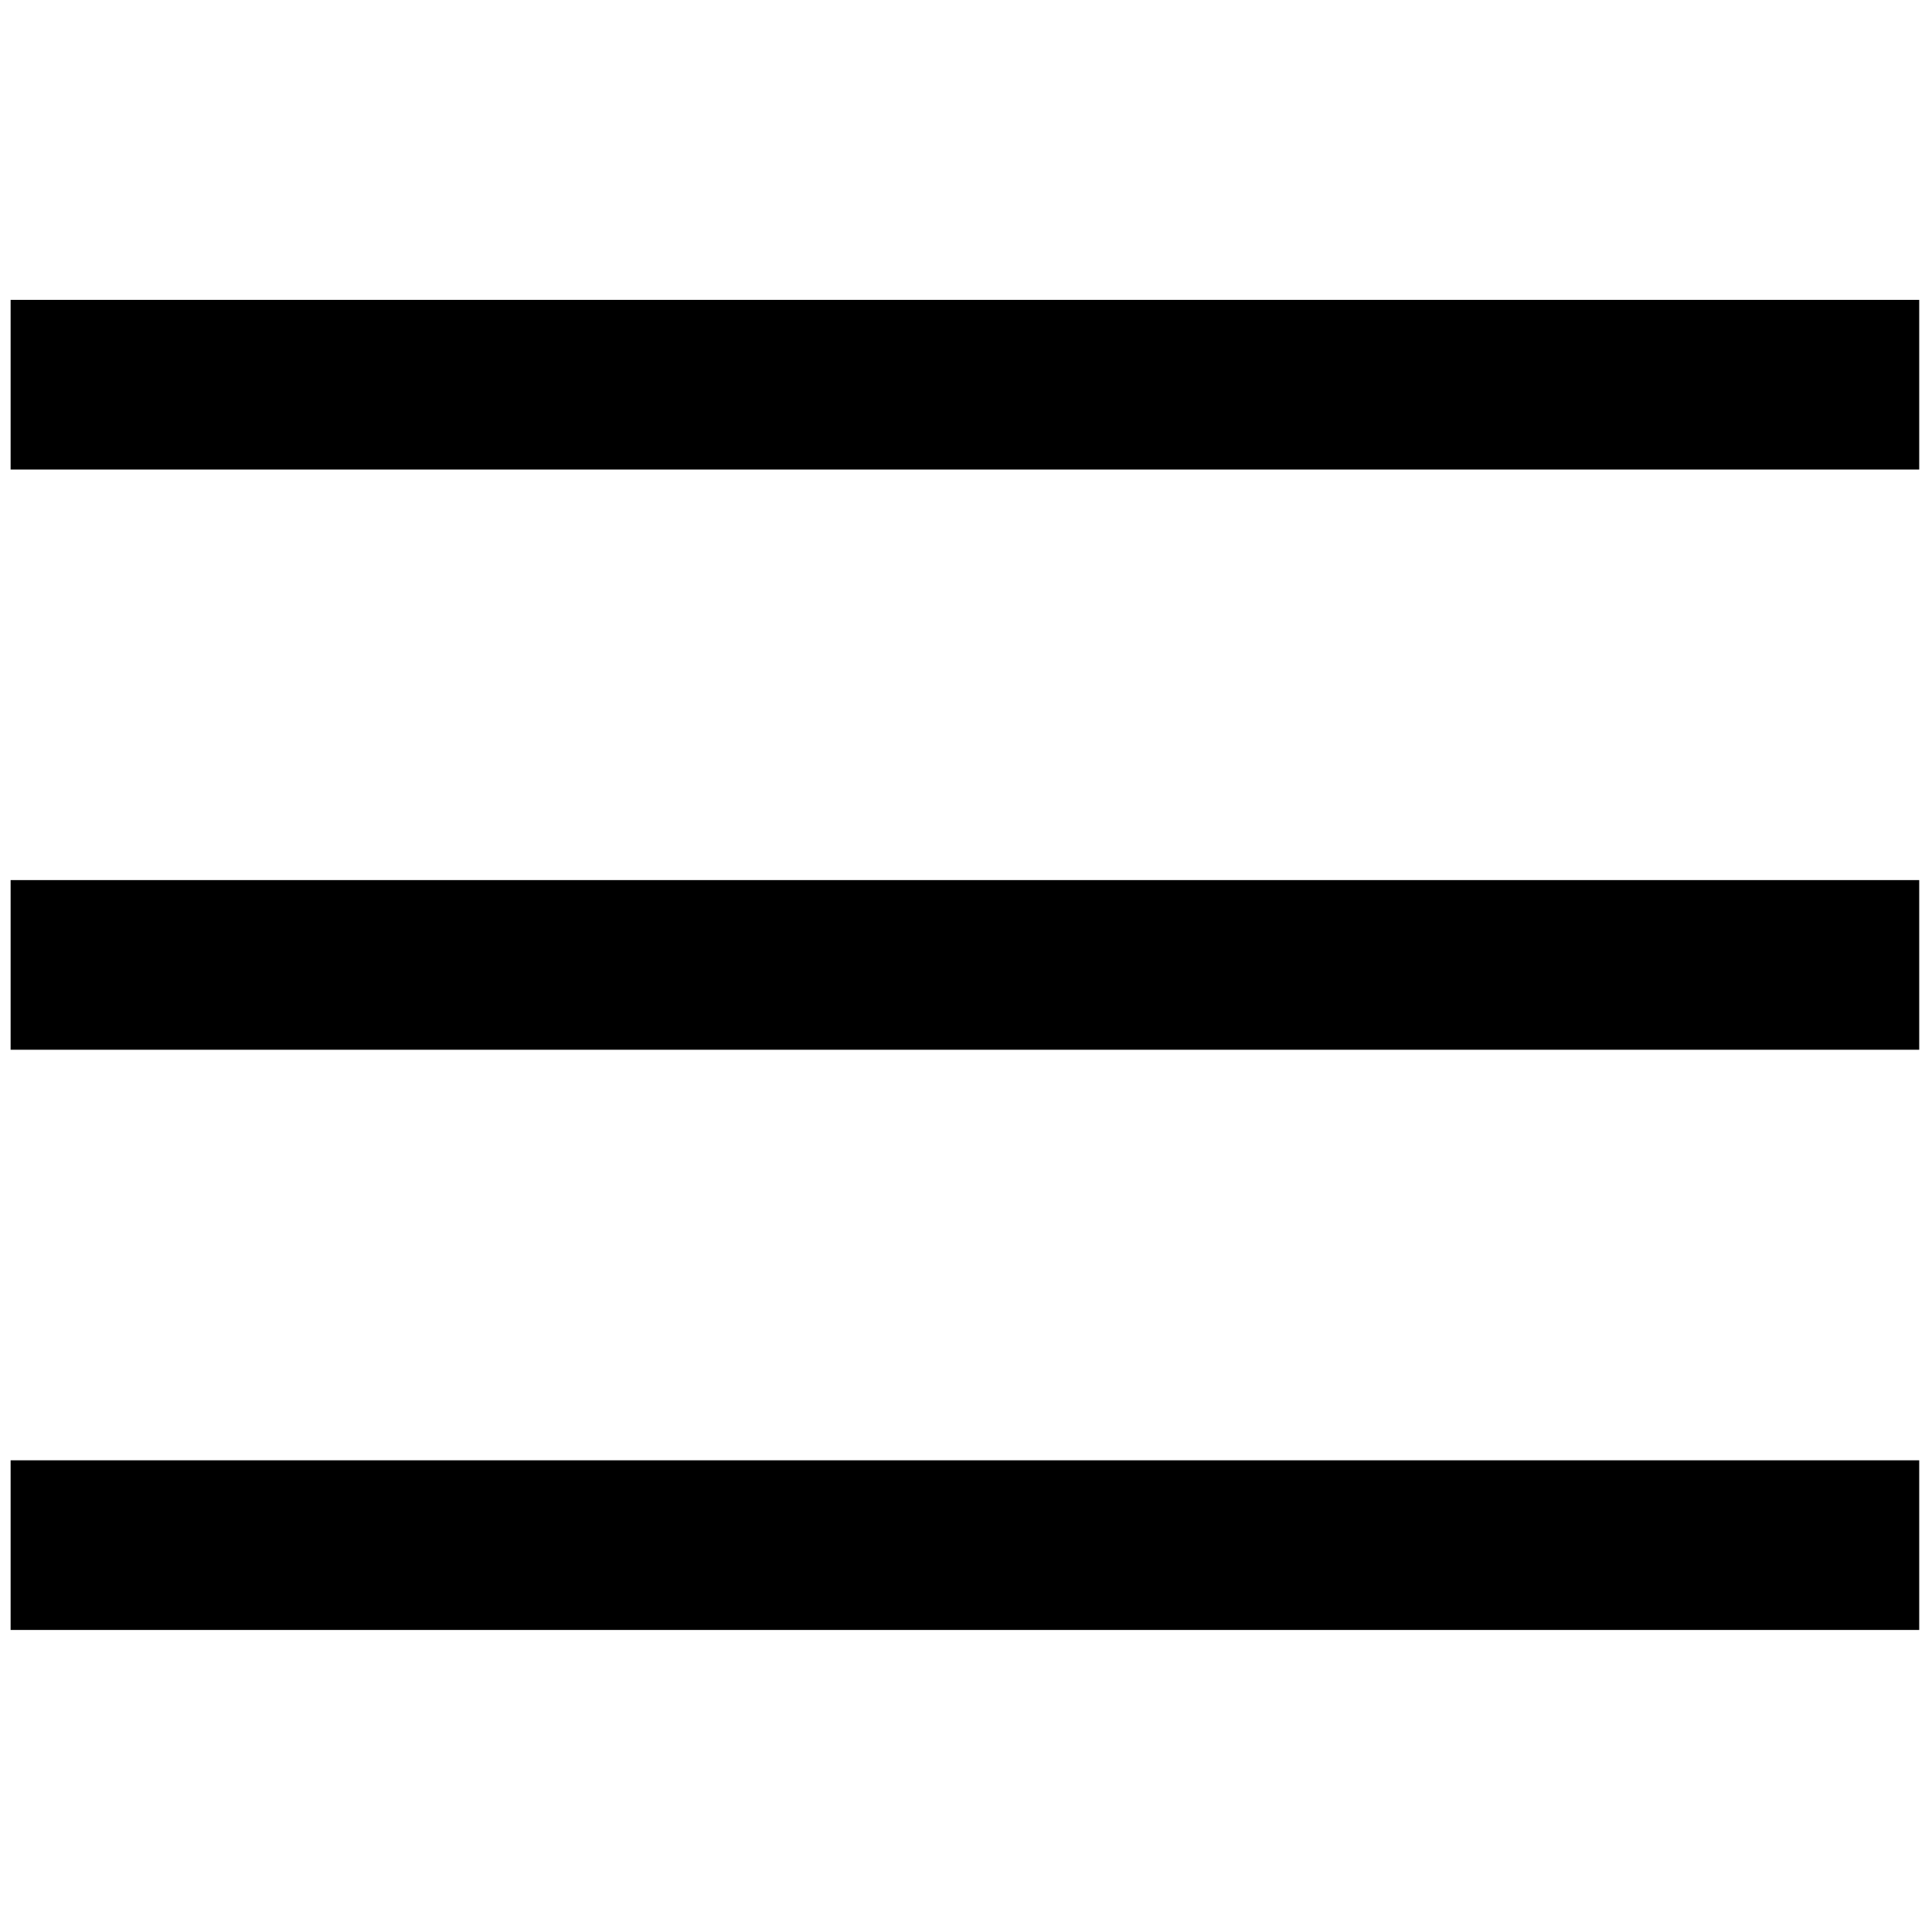
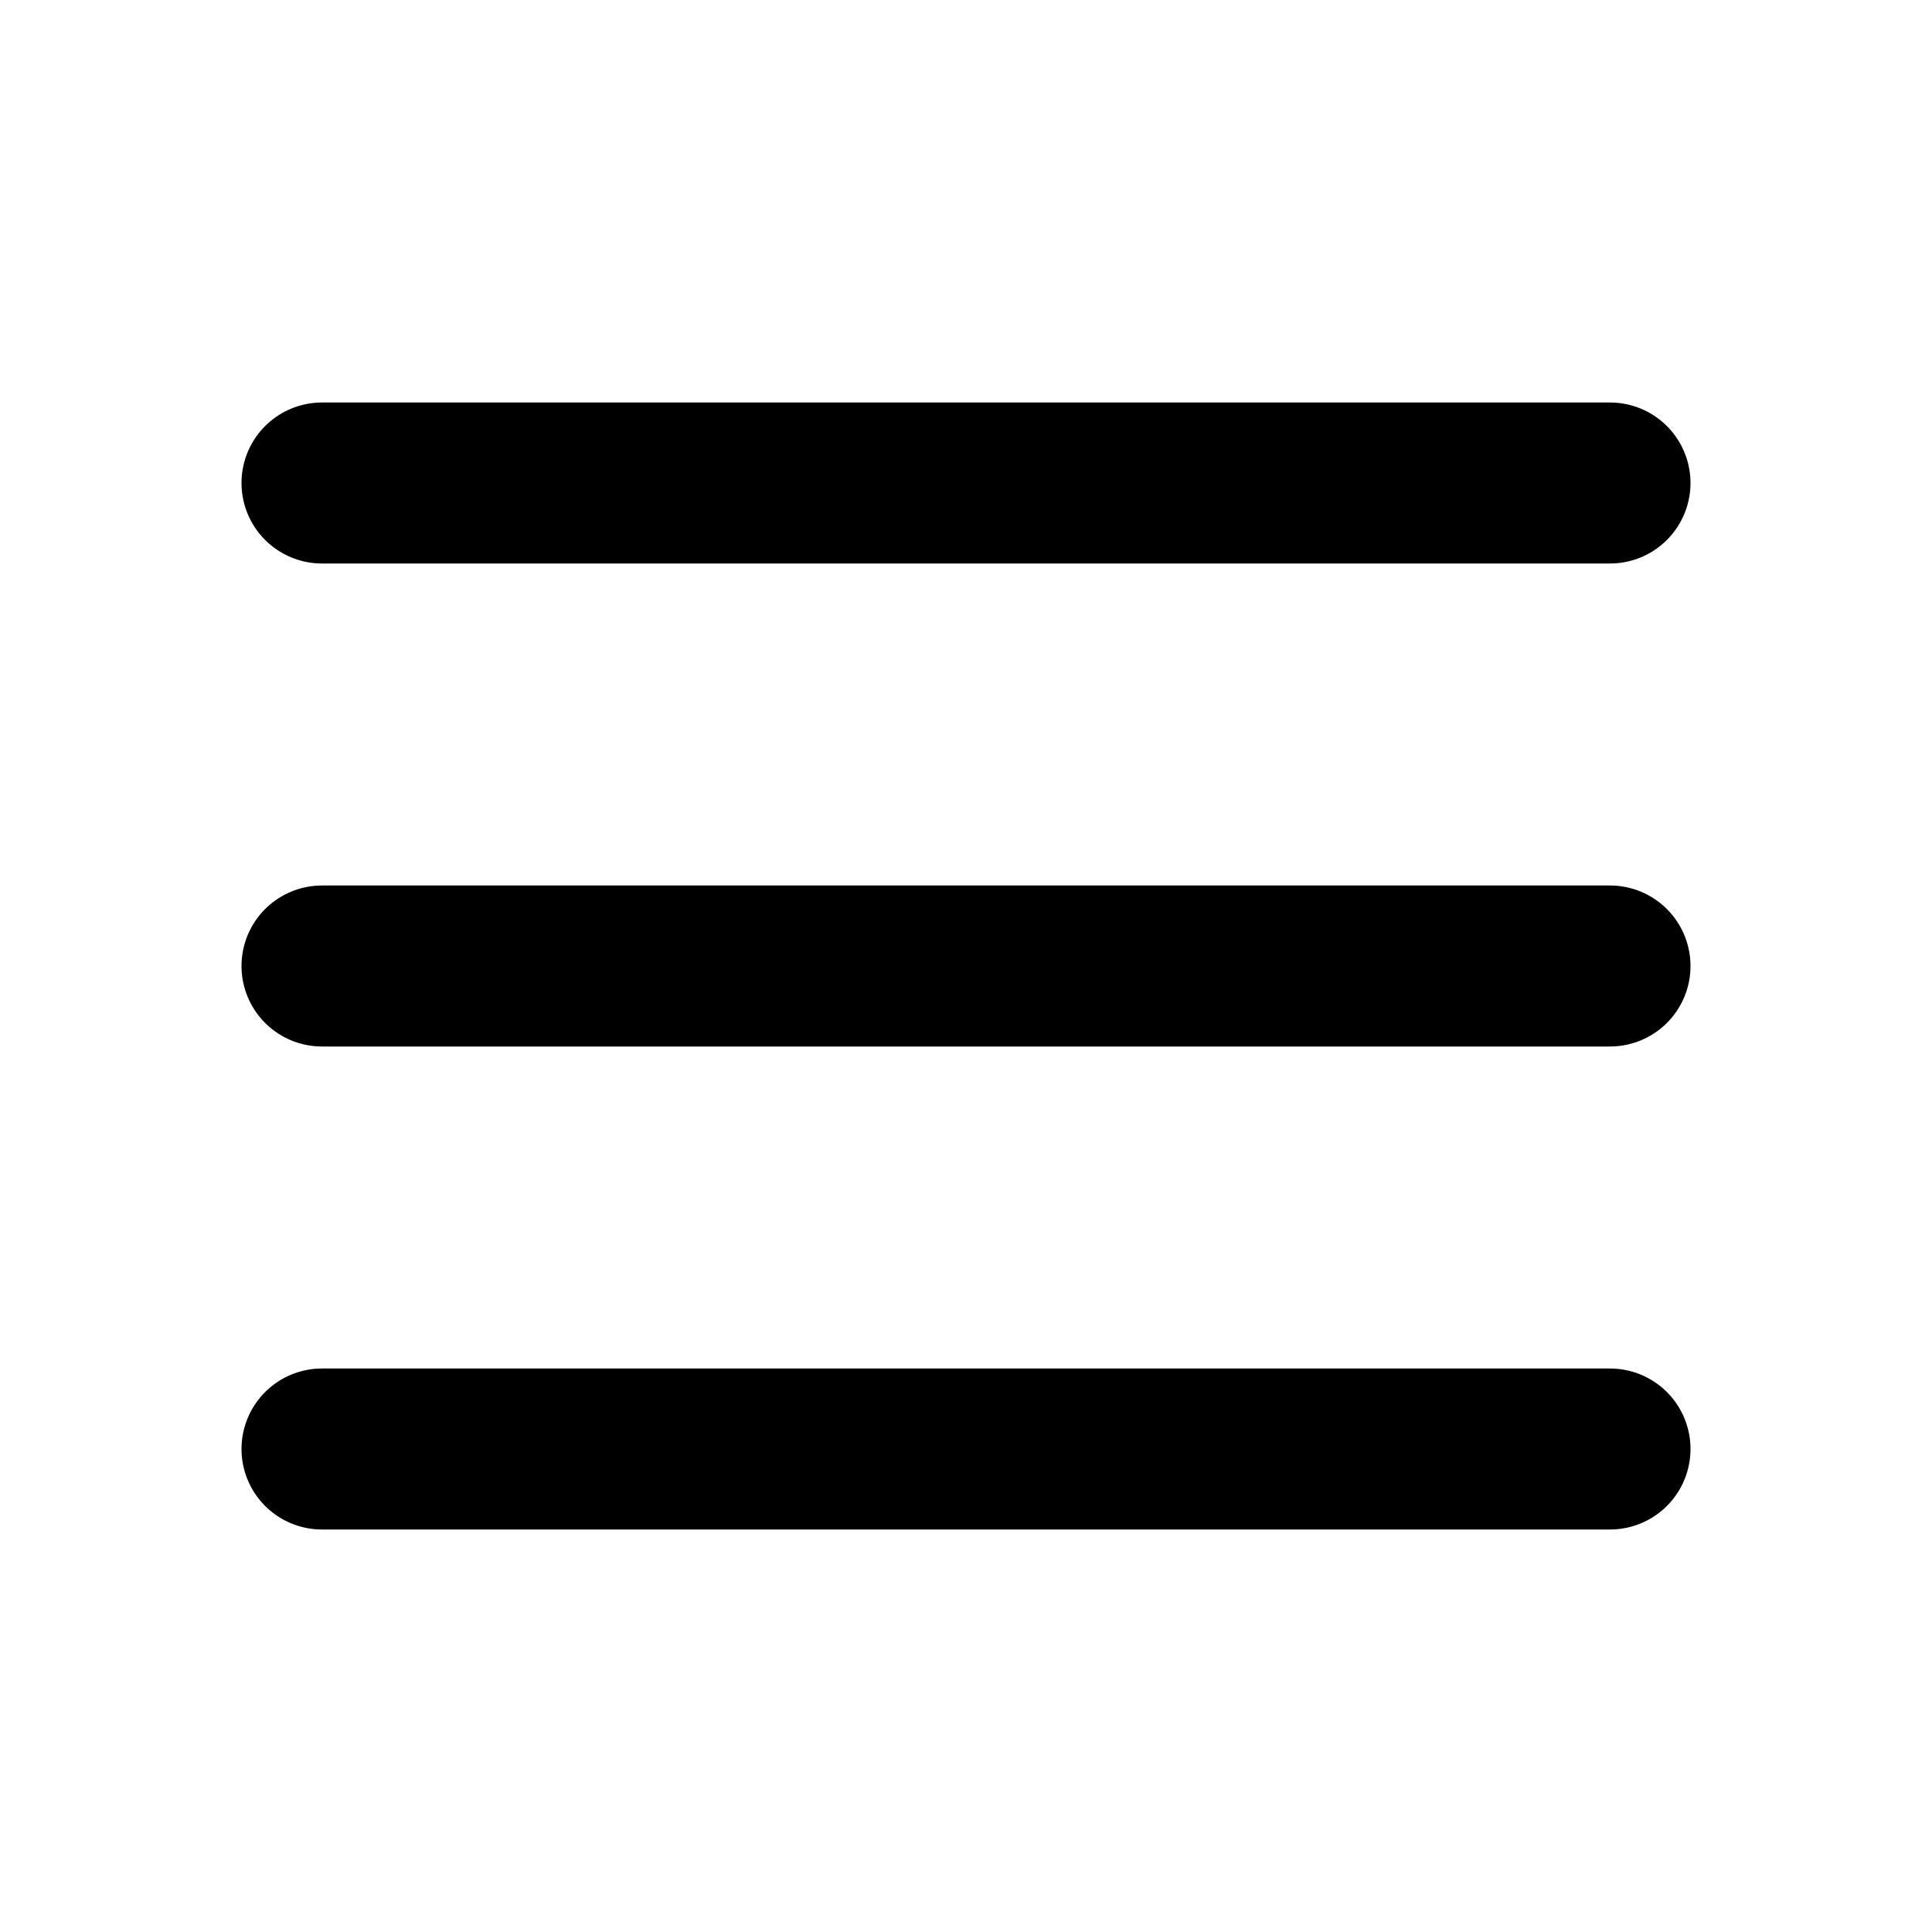
- <svg xmlns="http://www.w3.org/2000/svg" version="1.1" width="256" height="256" viewBox="0 0 256 256" xml:space="preserve">
-   <defs>
- </defs>
-   <g style="stroke: none; stroke-width: 0; stroke-dasharray: none; stroke-linecap: butt; stroke-linejoin: miter; stroke-miterlimit: 10; fill: none; fill-rule: nonzero; opacity: 1;" transform="translate(1.406593 1.406593) scale(2.81 2.81)">
-     <rect x="0" y="13.64" rx="0" ry="0" width="90" height="8" style="stroke: none; stroke-width: 1; stroke-dasharray: none; stroke-linecap: butt; stroke-linejoin: miter; stroke-miterlimit: 10; fill: rgb(0,0,0); fill-rule: nonzero; opacity: 1;" transform=" matrix(1 0 0 1 0 0) " />
-     <rect x="0" y="41" rx="0" ry="0" width="90" height="8" style="stroke: none; stroke-width: 1; stroke-dasharray: none; stroke-linecap: butt; stroke-linejoin: miter; stroke-miterlimit: 10; fill: rgb(0,0,0); fill-rule: nonzero; opacity: 1;" transform=" matrix(1 0 0 1 0 0) " />
-     <rect x="0" y="68.36" rx="0" ry="0" width="90" height="8" style="stroke: none; stroke-width: 1; stroke-dasharray: none; stroke-linecap: butt; stroke-linejoin: miter; stroke-miterlimit: 10; fill: rgb(0,0,0); fill-rule: nonzero; opacity: 1;" transform=" matrix(1 0 0 1 0 0) " />
-   </g>
+ <svg xmlns="http://www.w3.org/2000/svg" width="800px" height="800px" viewBox="0 0 24 24" fill="none">
+   <path d="M4 6H20M4 12H20M4 18H20" stroke="#000000" stroke-width="2" stroke-linecap="round" stroke-linejoin="round" />
</svg>
